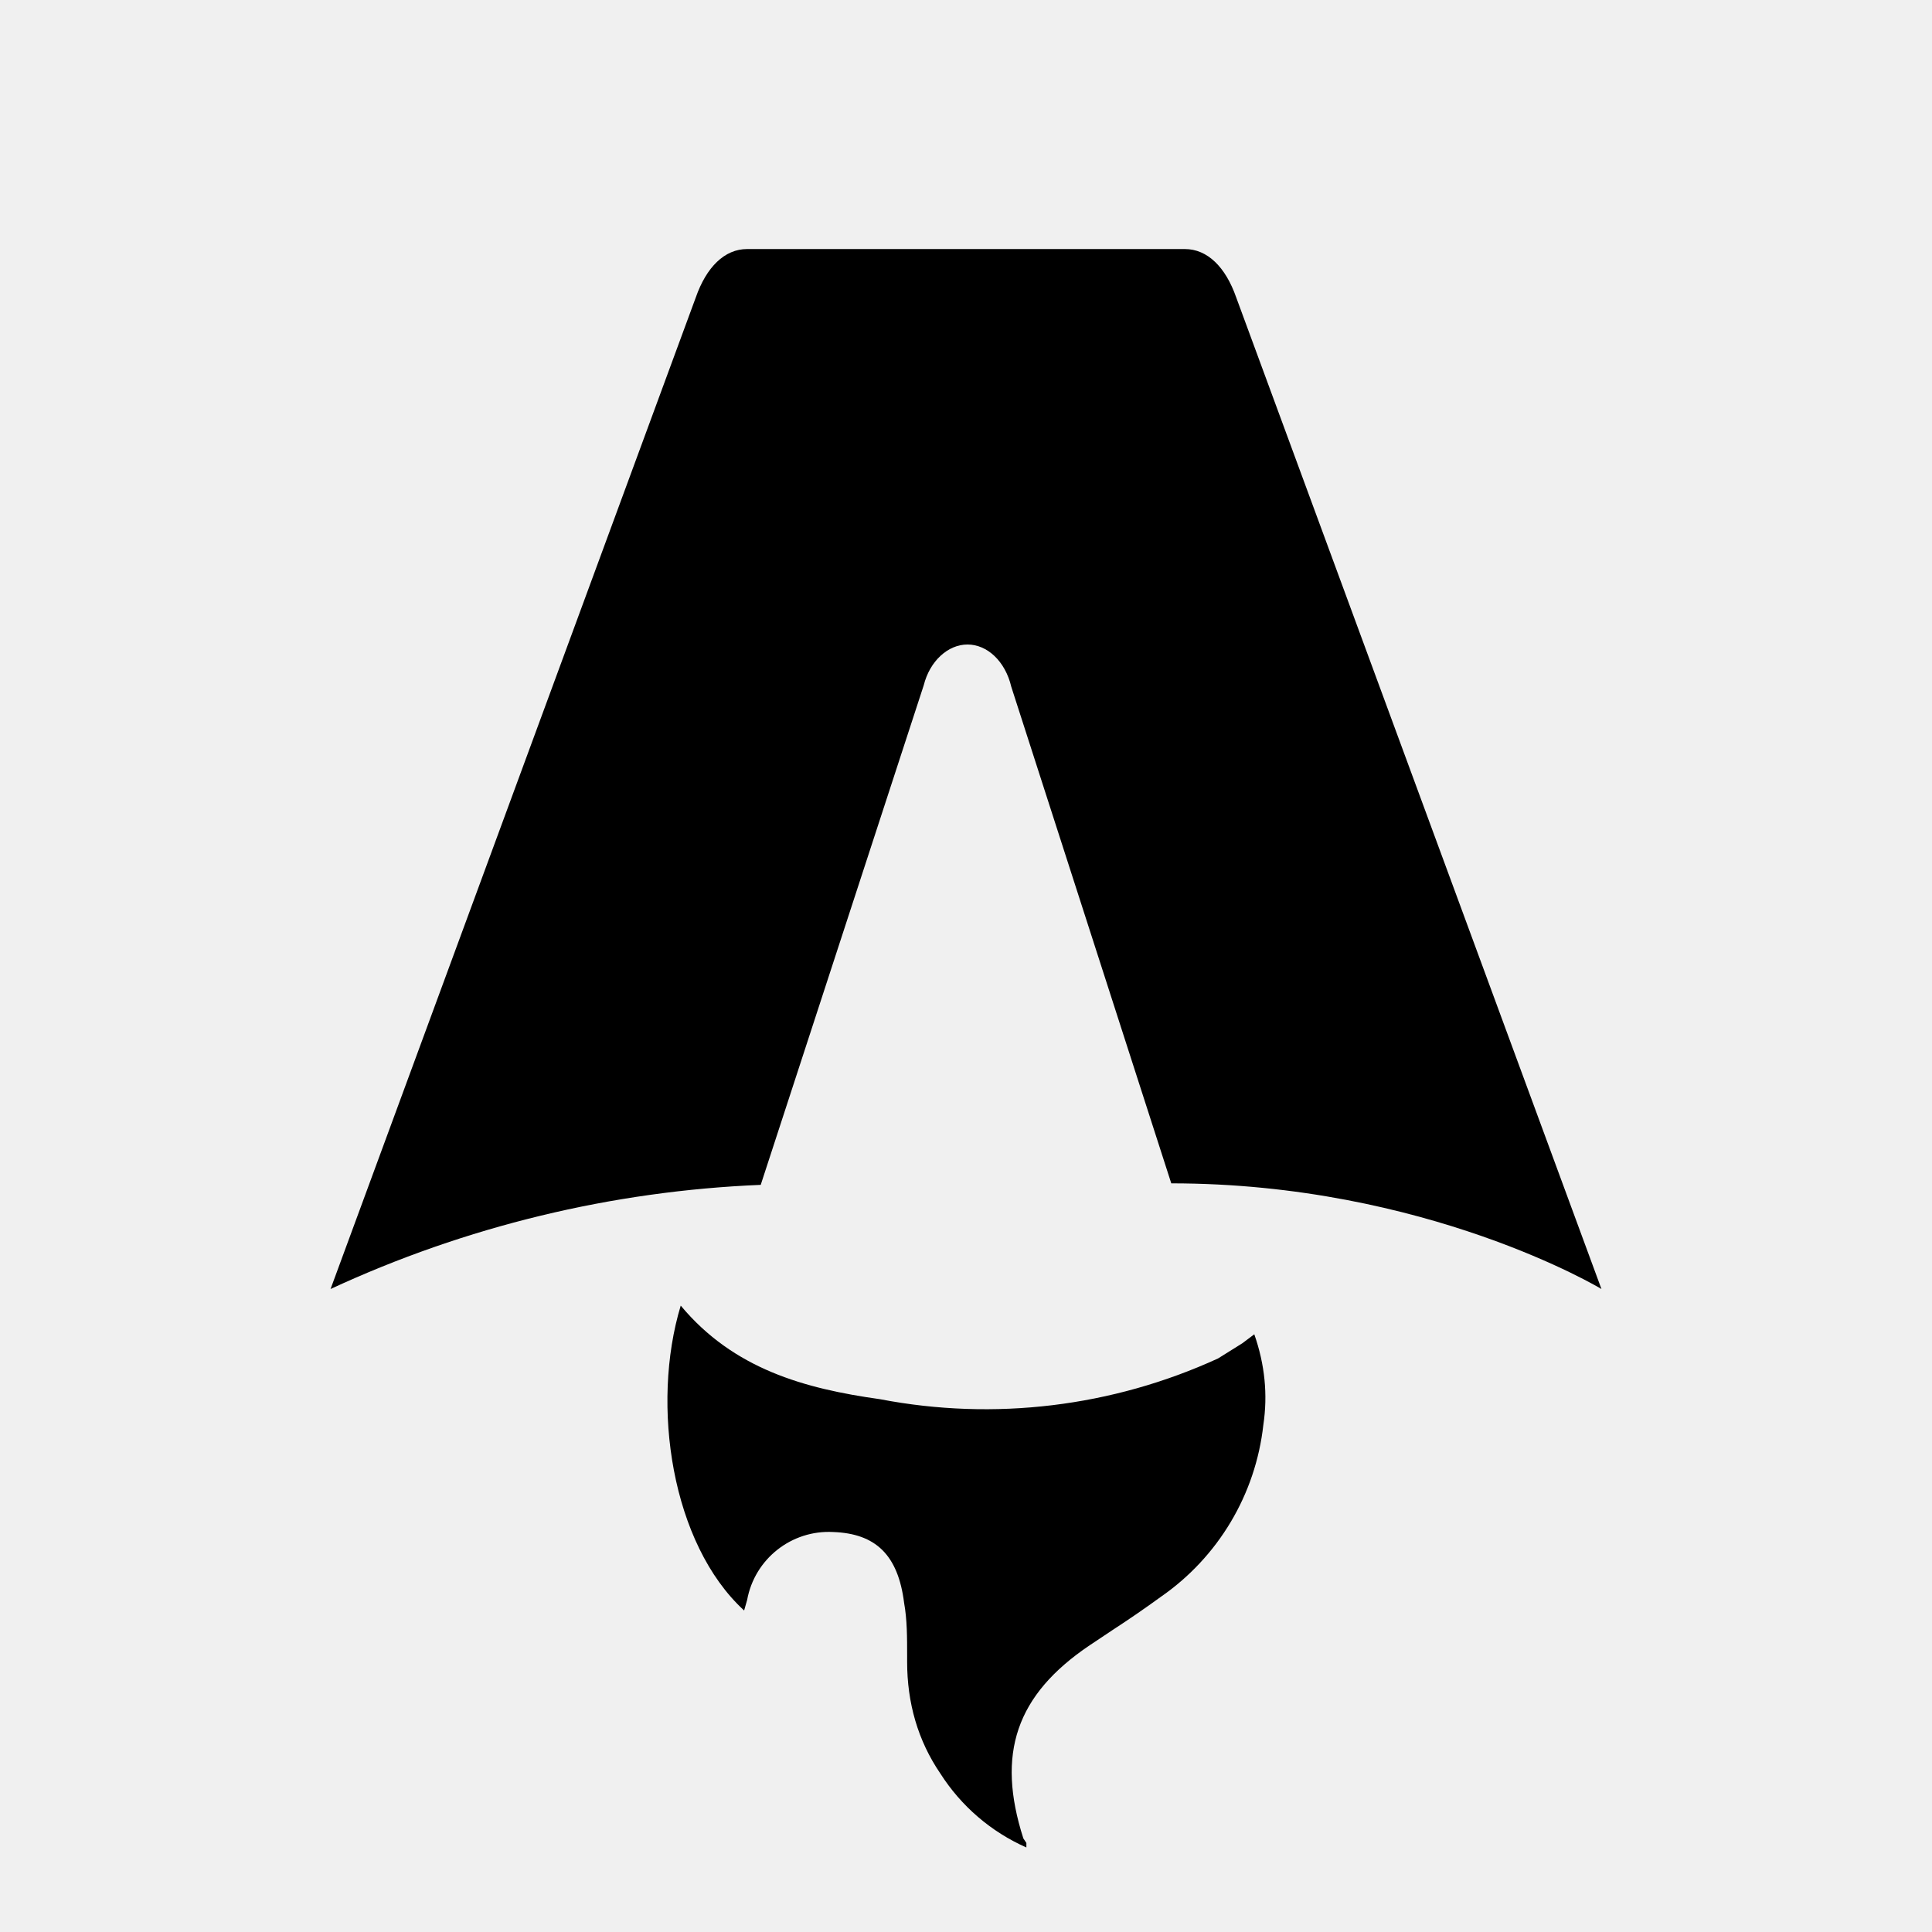
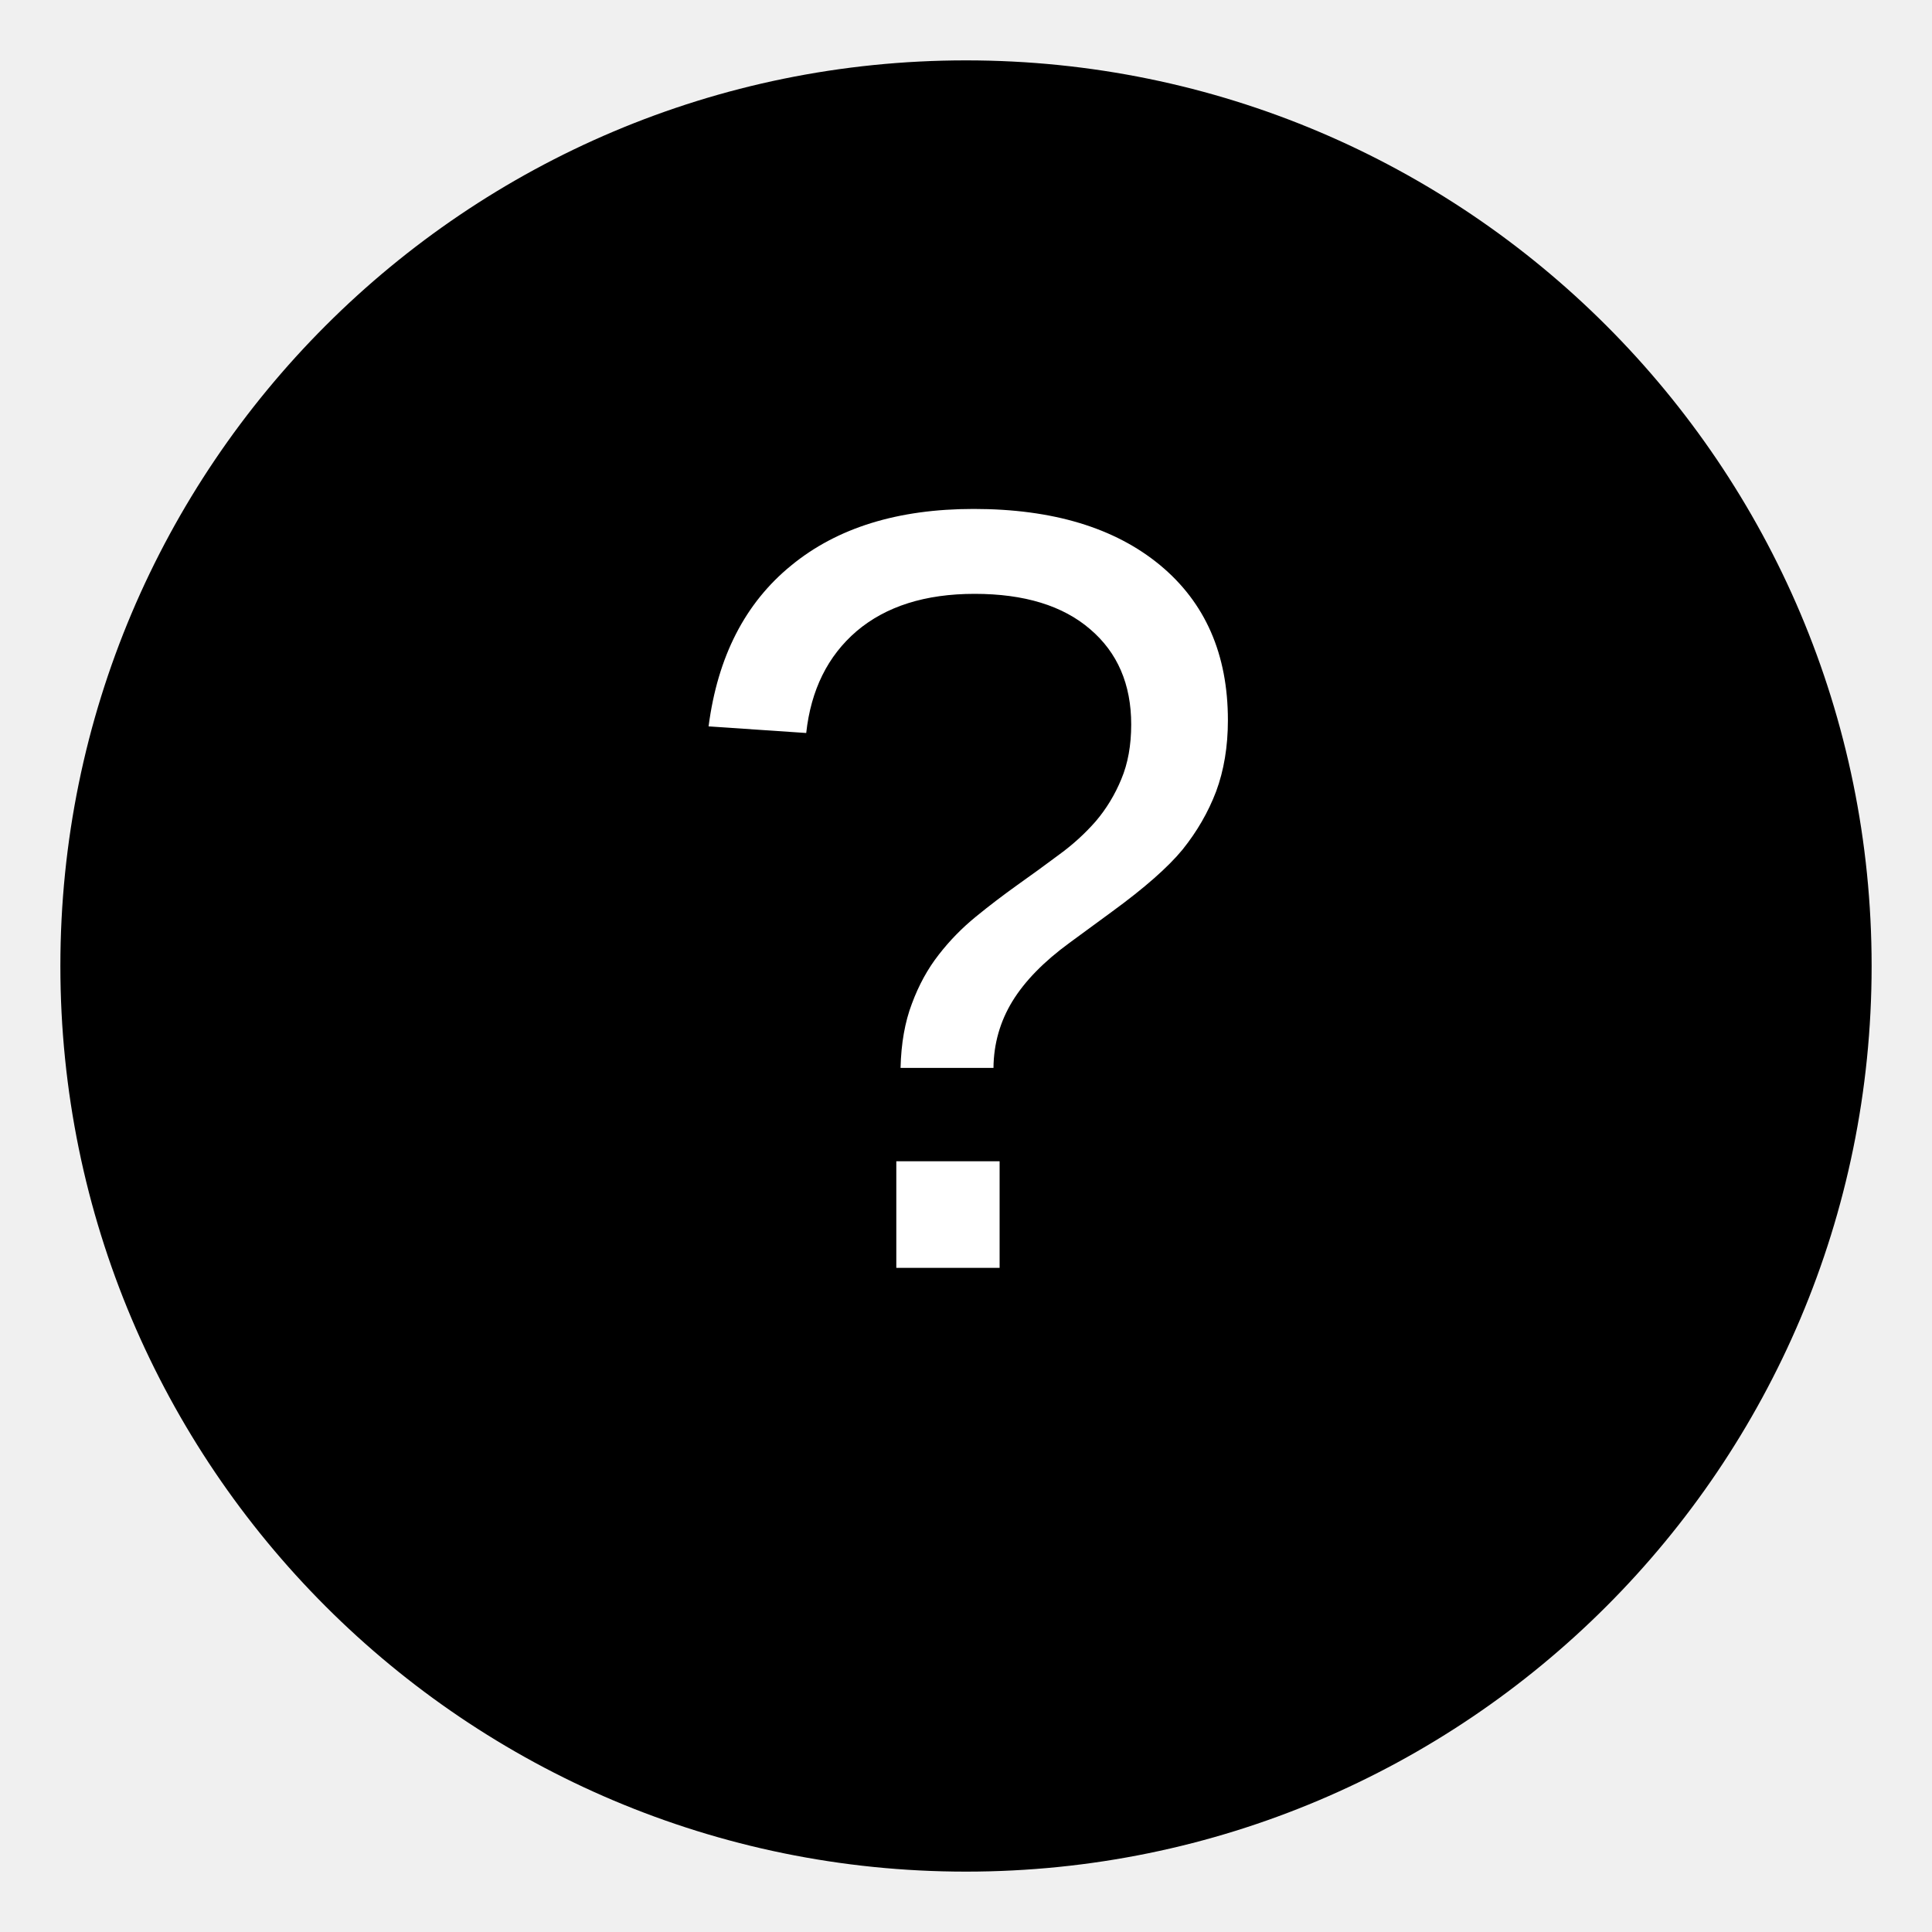
- <svg xmlns="http://www.w3.org/2000/svg" fill="none" viewBox="0 0 128 128">
-   <path d="M50.4 78.5a75.1 75.1 0 0 0-28.5 6.9l24.2-65.7c.7-2 1.9-3.2 3.4-3.2h29c1.5 0 2.7 1.2 3.4 3.2l24.2 65.7s-11.6-7-28.5-7L67 45.5c-.4-1.7-1.6-2.8-2.9-2.8-1.3 0-2.5 1.1-2.9 2.7L50.4 78.5Zm-1.1 28.2Zm-4.2-20.2c-2 6.6-.6 15.8 4.2 20.2a17.5 17.5 0 0 1 .2-.7 5.5 5.5 0 0 1 5.7-4.5c2.8.1 4.3 1.5 4.7 4.7.2 1.1.2 2.3.2 3.5v.4c0 2.7.7 5.2 2.2 7.4a13 13 0 0 0 5.7 4.9v-.3l-.2-.3c-1.8-5.6-.5-9.5 4.4-12.8l1.5-1a73 73 0 0 0 3.2-2.2 16 16 0 0 0 6.8-11.4c.3-2 .1-4-.6-6l-.8.6-1.6 1a37 37 0 0 1-22.4 2.7c-5-.7-9.7-2-13.2-6.2Z" />
-   <style>
-         path { fill: #000; }
-         @media (prefers-color-scheme: dark) {
-             path { fill: #FFF; }
-         }
-     </style>
+ <svg xmlns="http://www.w3.org/2000/svg" width="64" height="64" viewBox="0 0 64 64">
+   <circle cx="32" cy="32" r="30" fill="#000" />
+   <text x="32" y="42" font-size="36" font-family="Arial, sans-serif" fill="#ffffff" text-anchor="middle">
+     ?
+   </text>
</svg>
